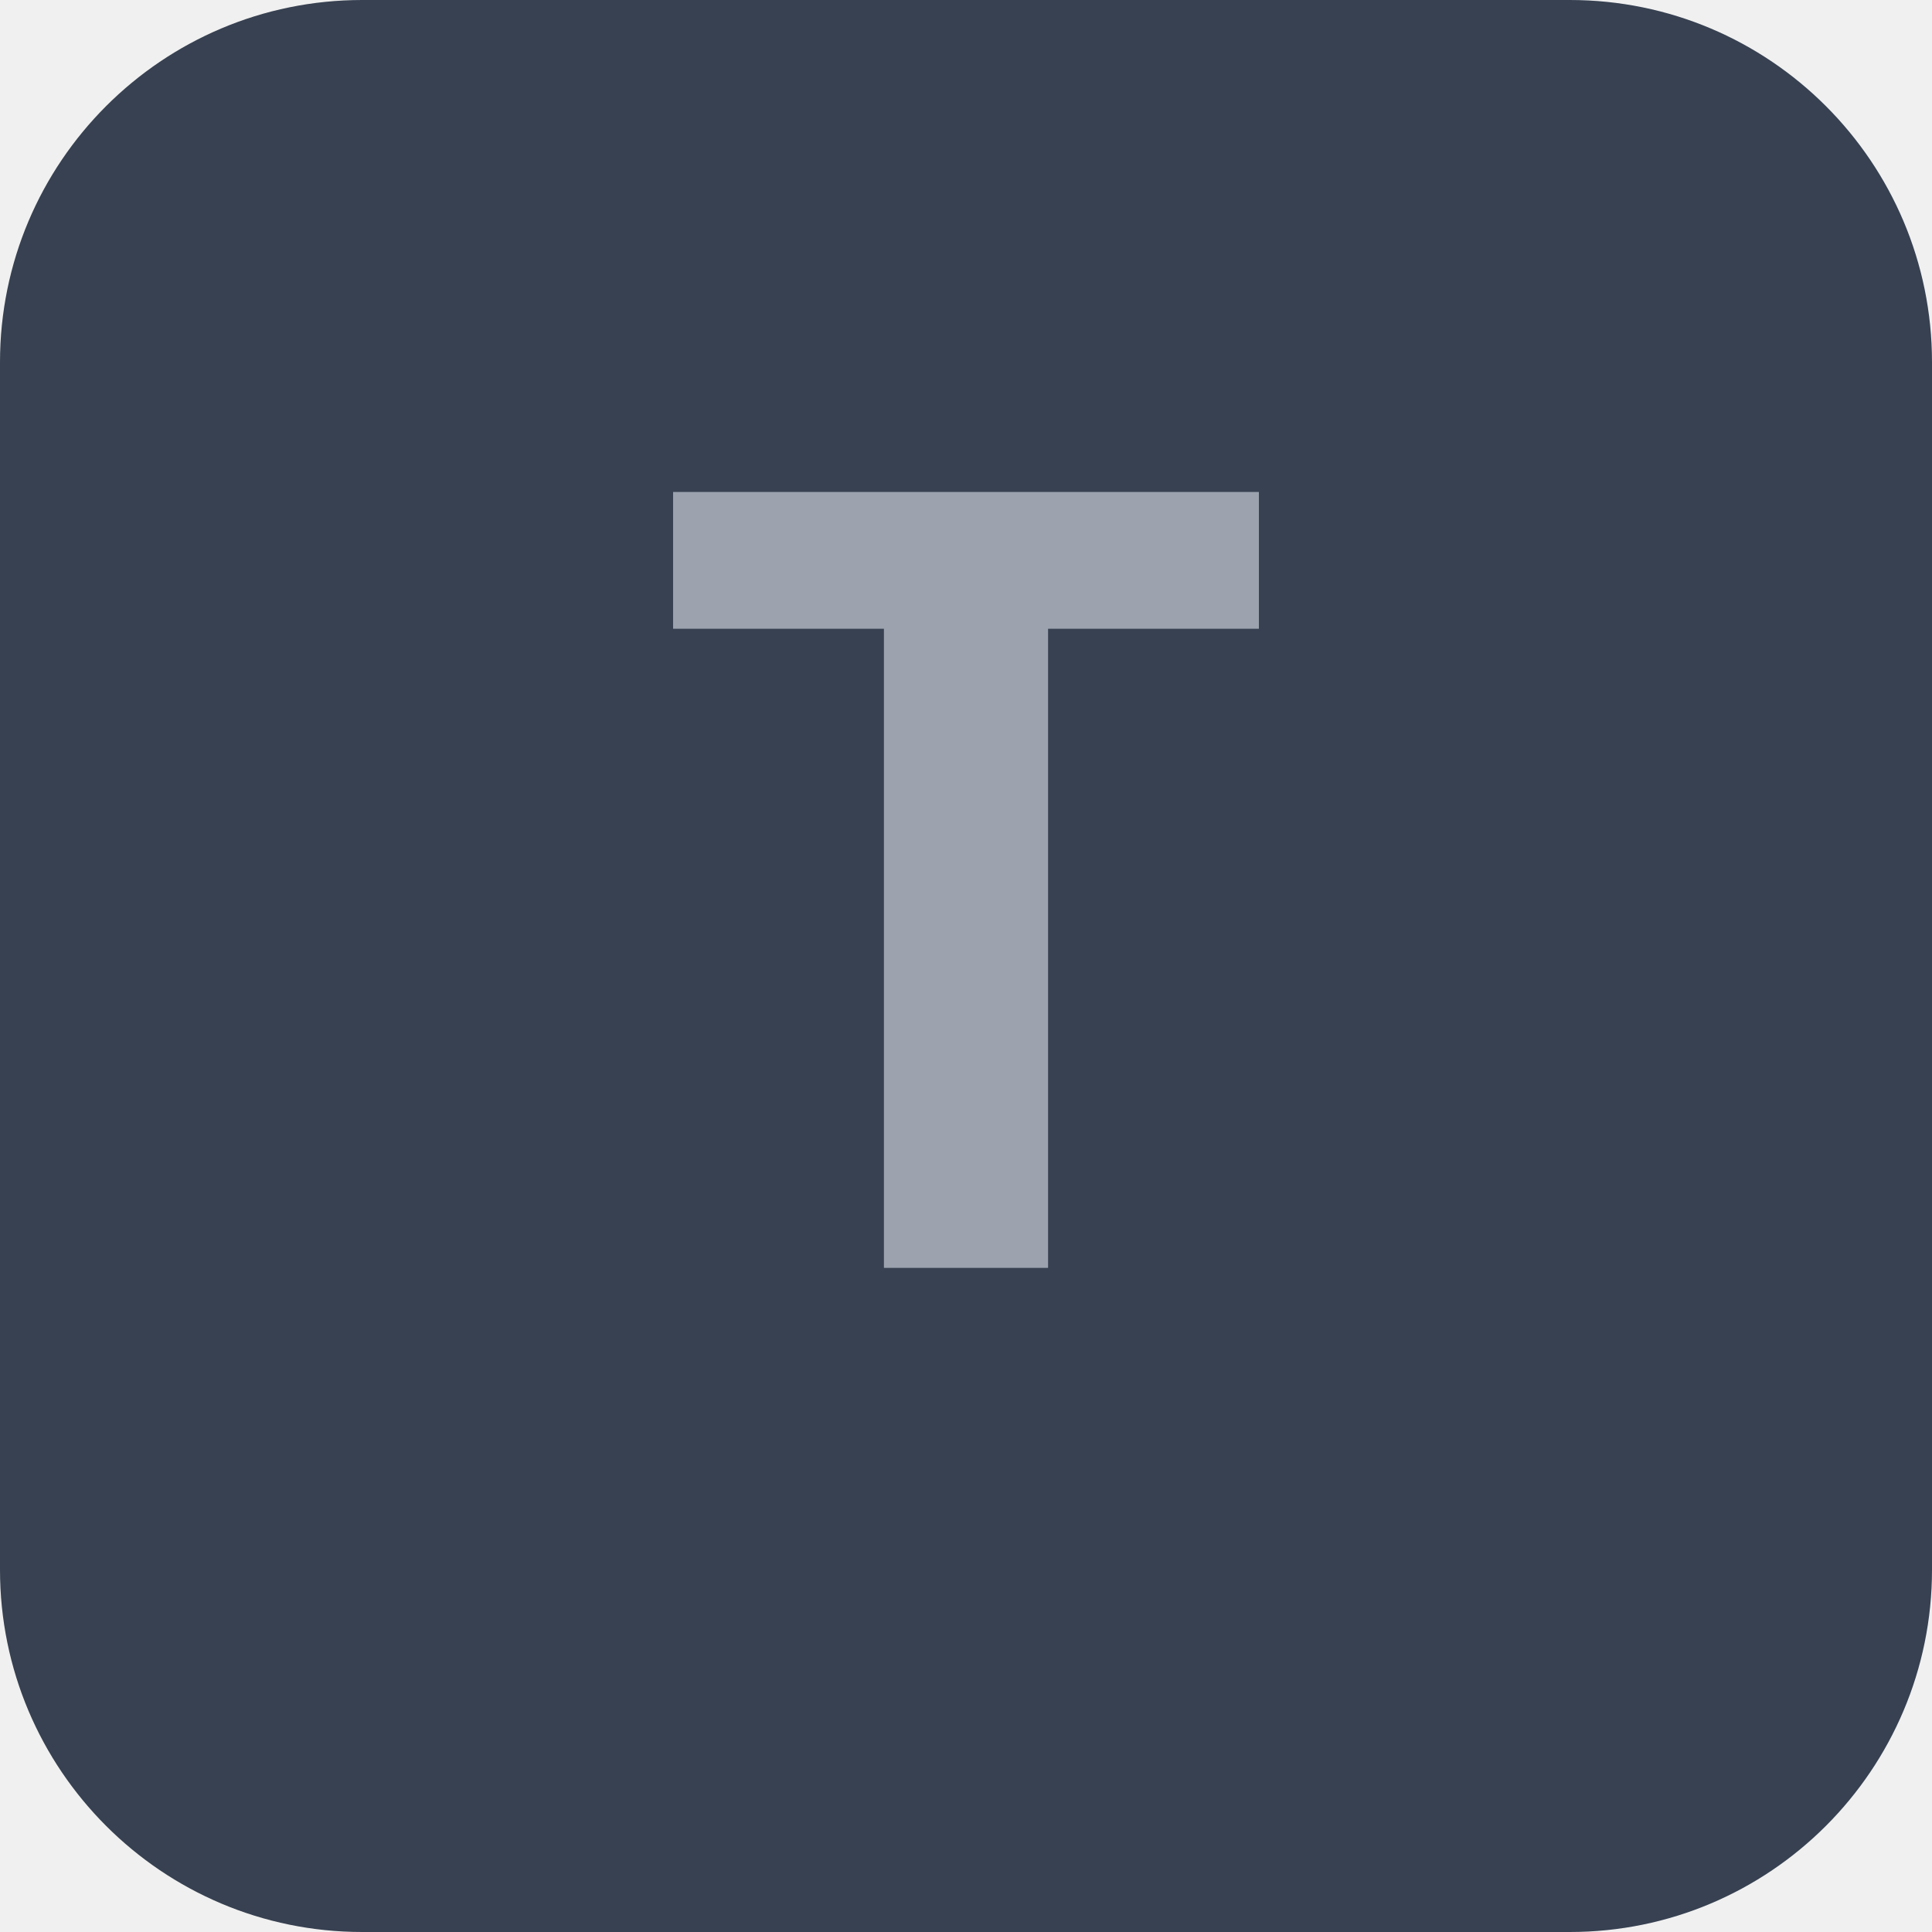
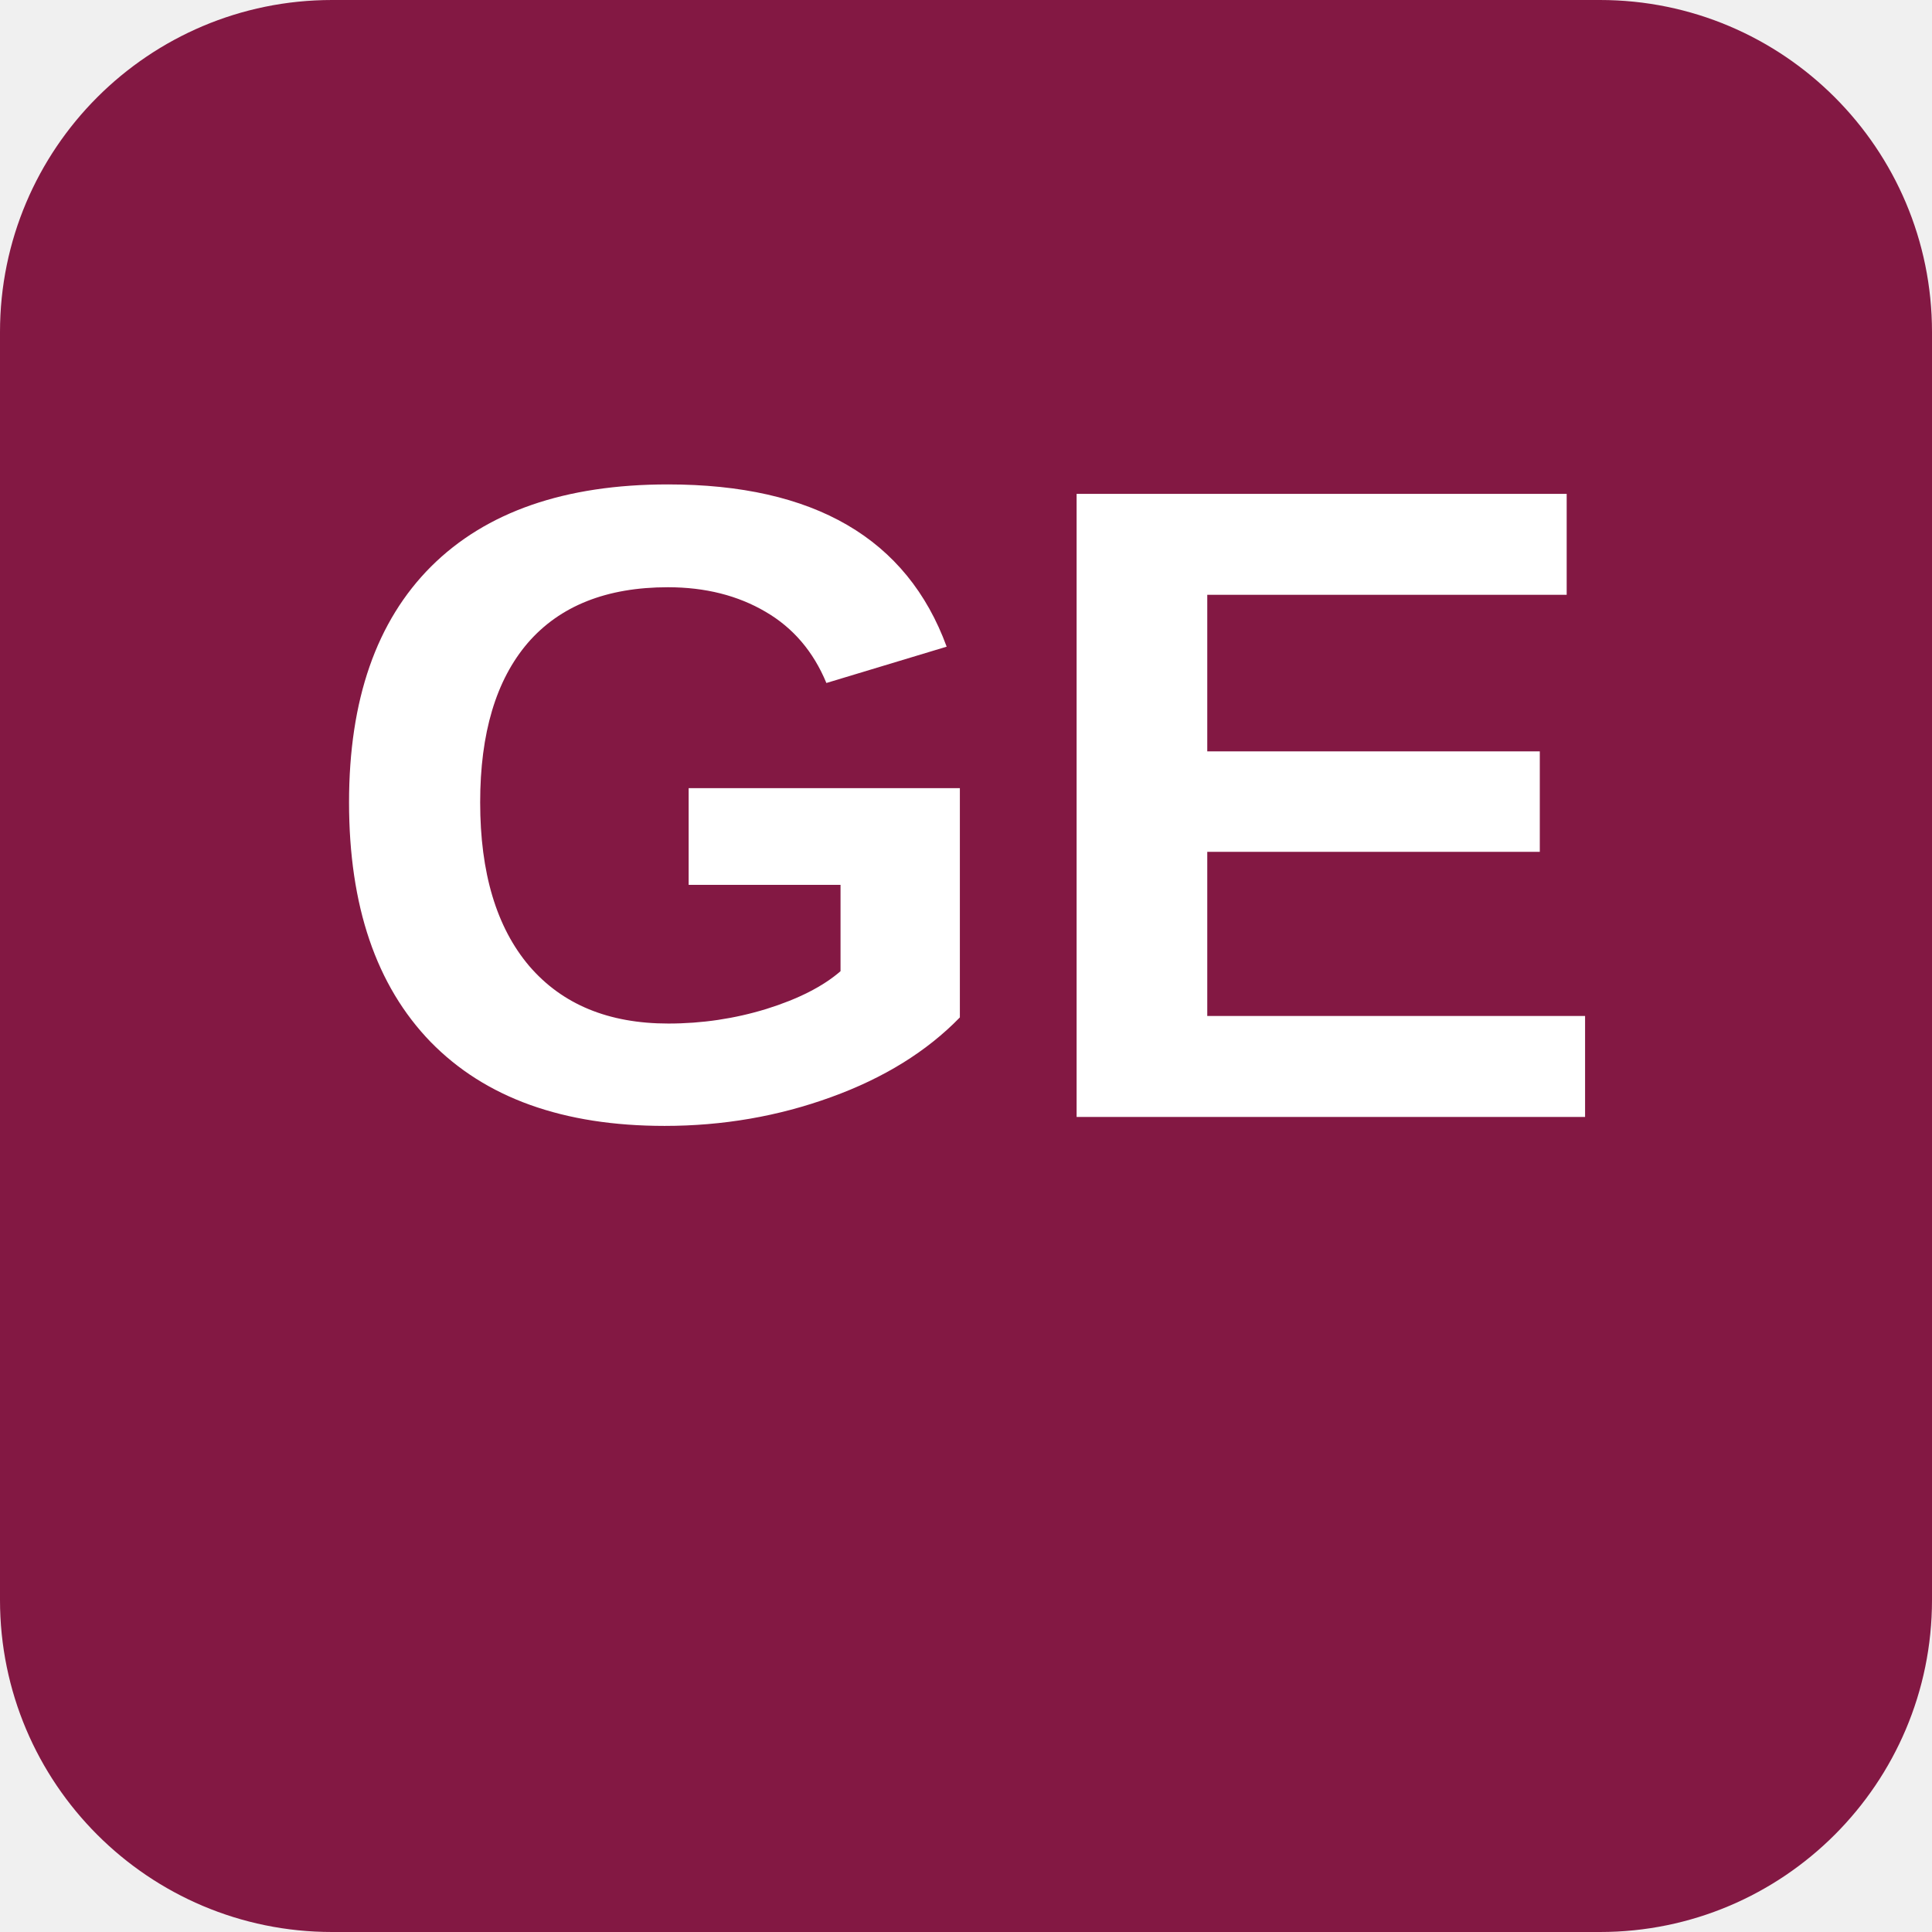
- <svg xmlns="http://www.w3.org/2000/svg" viewBox="0 0 64 64">
-   <rect width="64" height="64" rx="12" fill="#374151" />
-   <text x="32" y="42" font-family="system-ui,sans-serif" font-size="36" font-weight="700" text-anchor="middle" fill="#9CA3AF">T</text>
+ <svg xmlns="http://www.w3.org/2000/svg" viewBox="0 0 64 64" width="64" height="64">
+   <rect width="64" height="64" rx="11" fill="#831843" />
+   <text x="32" y="37" font-family="Arial,Helvetica,sans-serif" font-size="30" font-weight="800" text-anchor="middle" fill="#FFFFFF">GE</text>
</svg>
